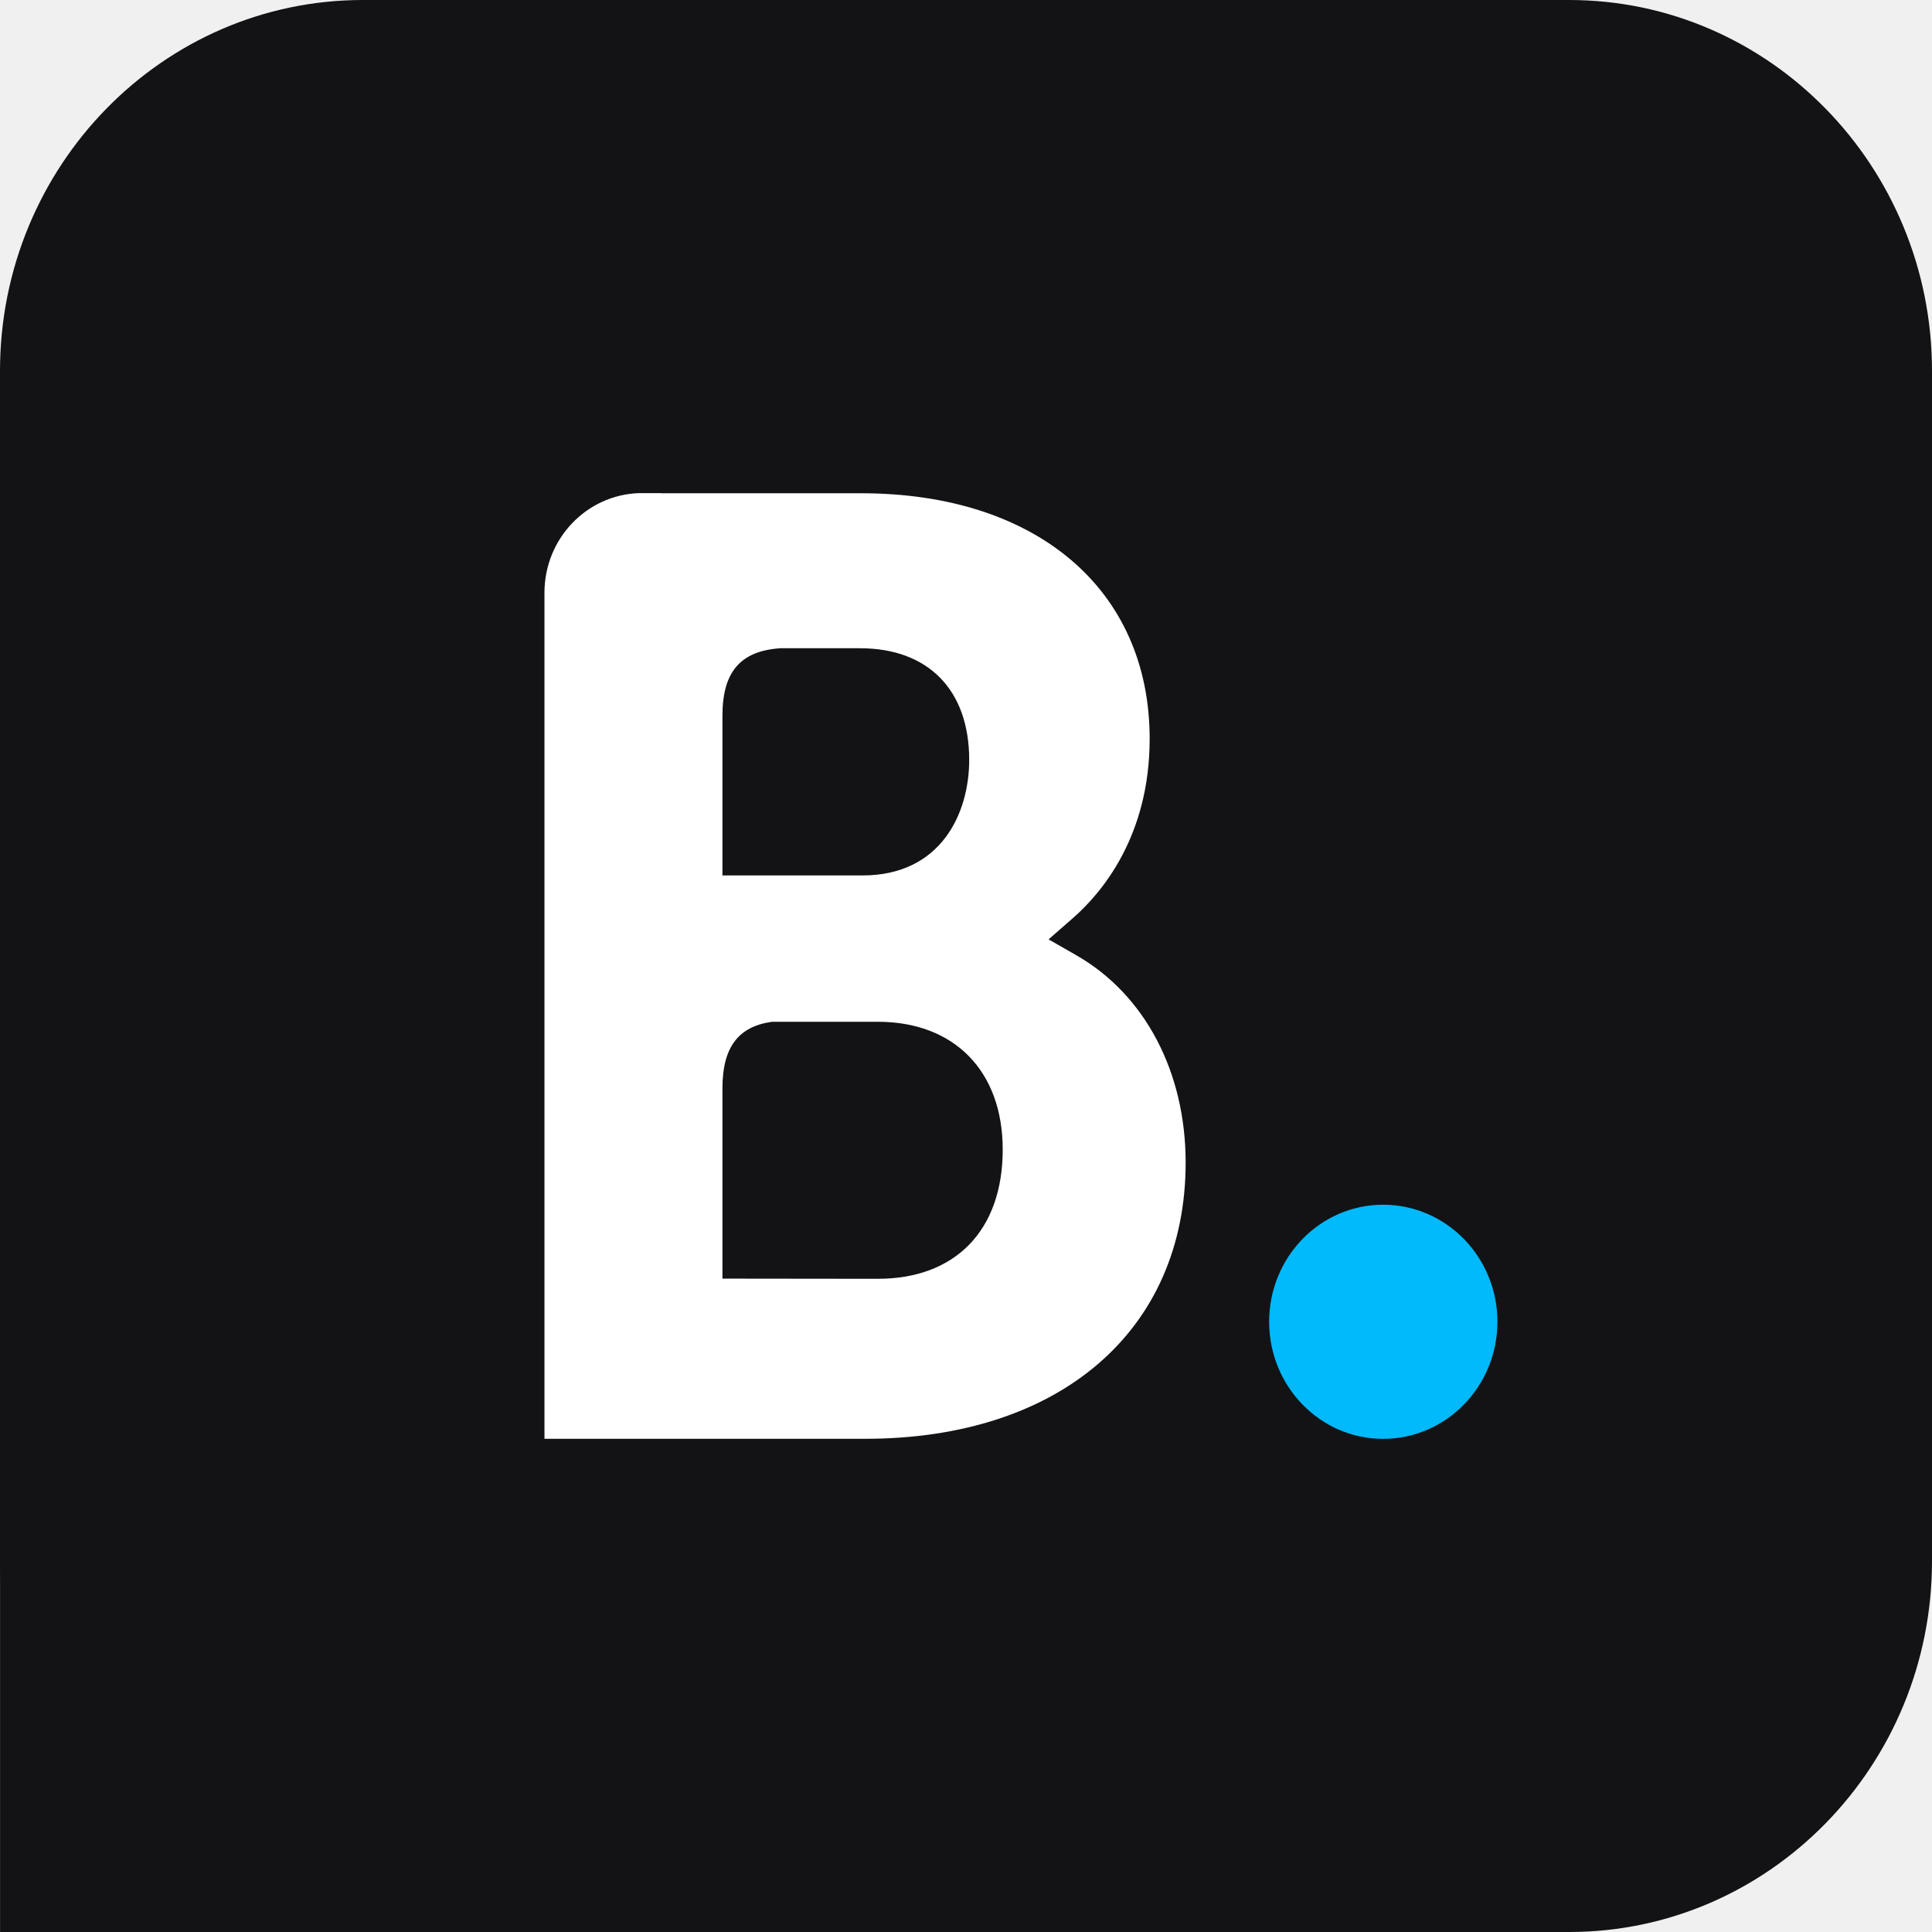
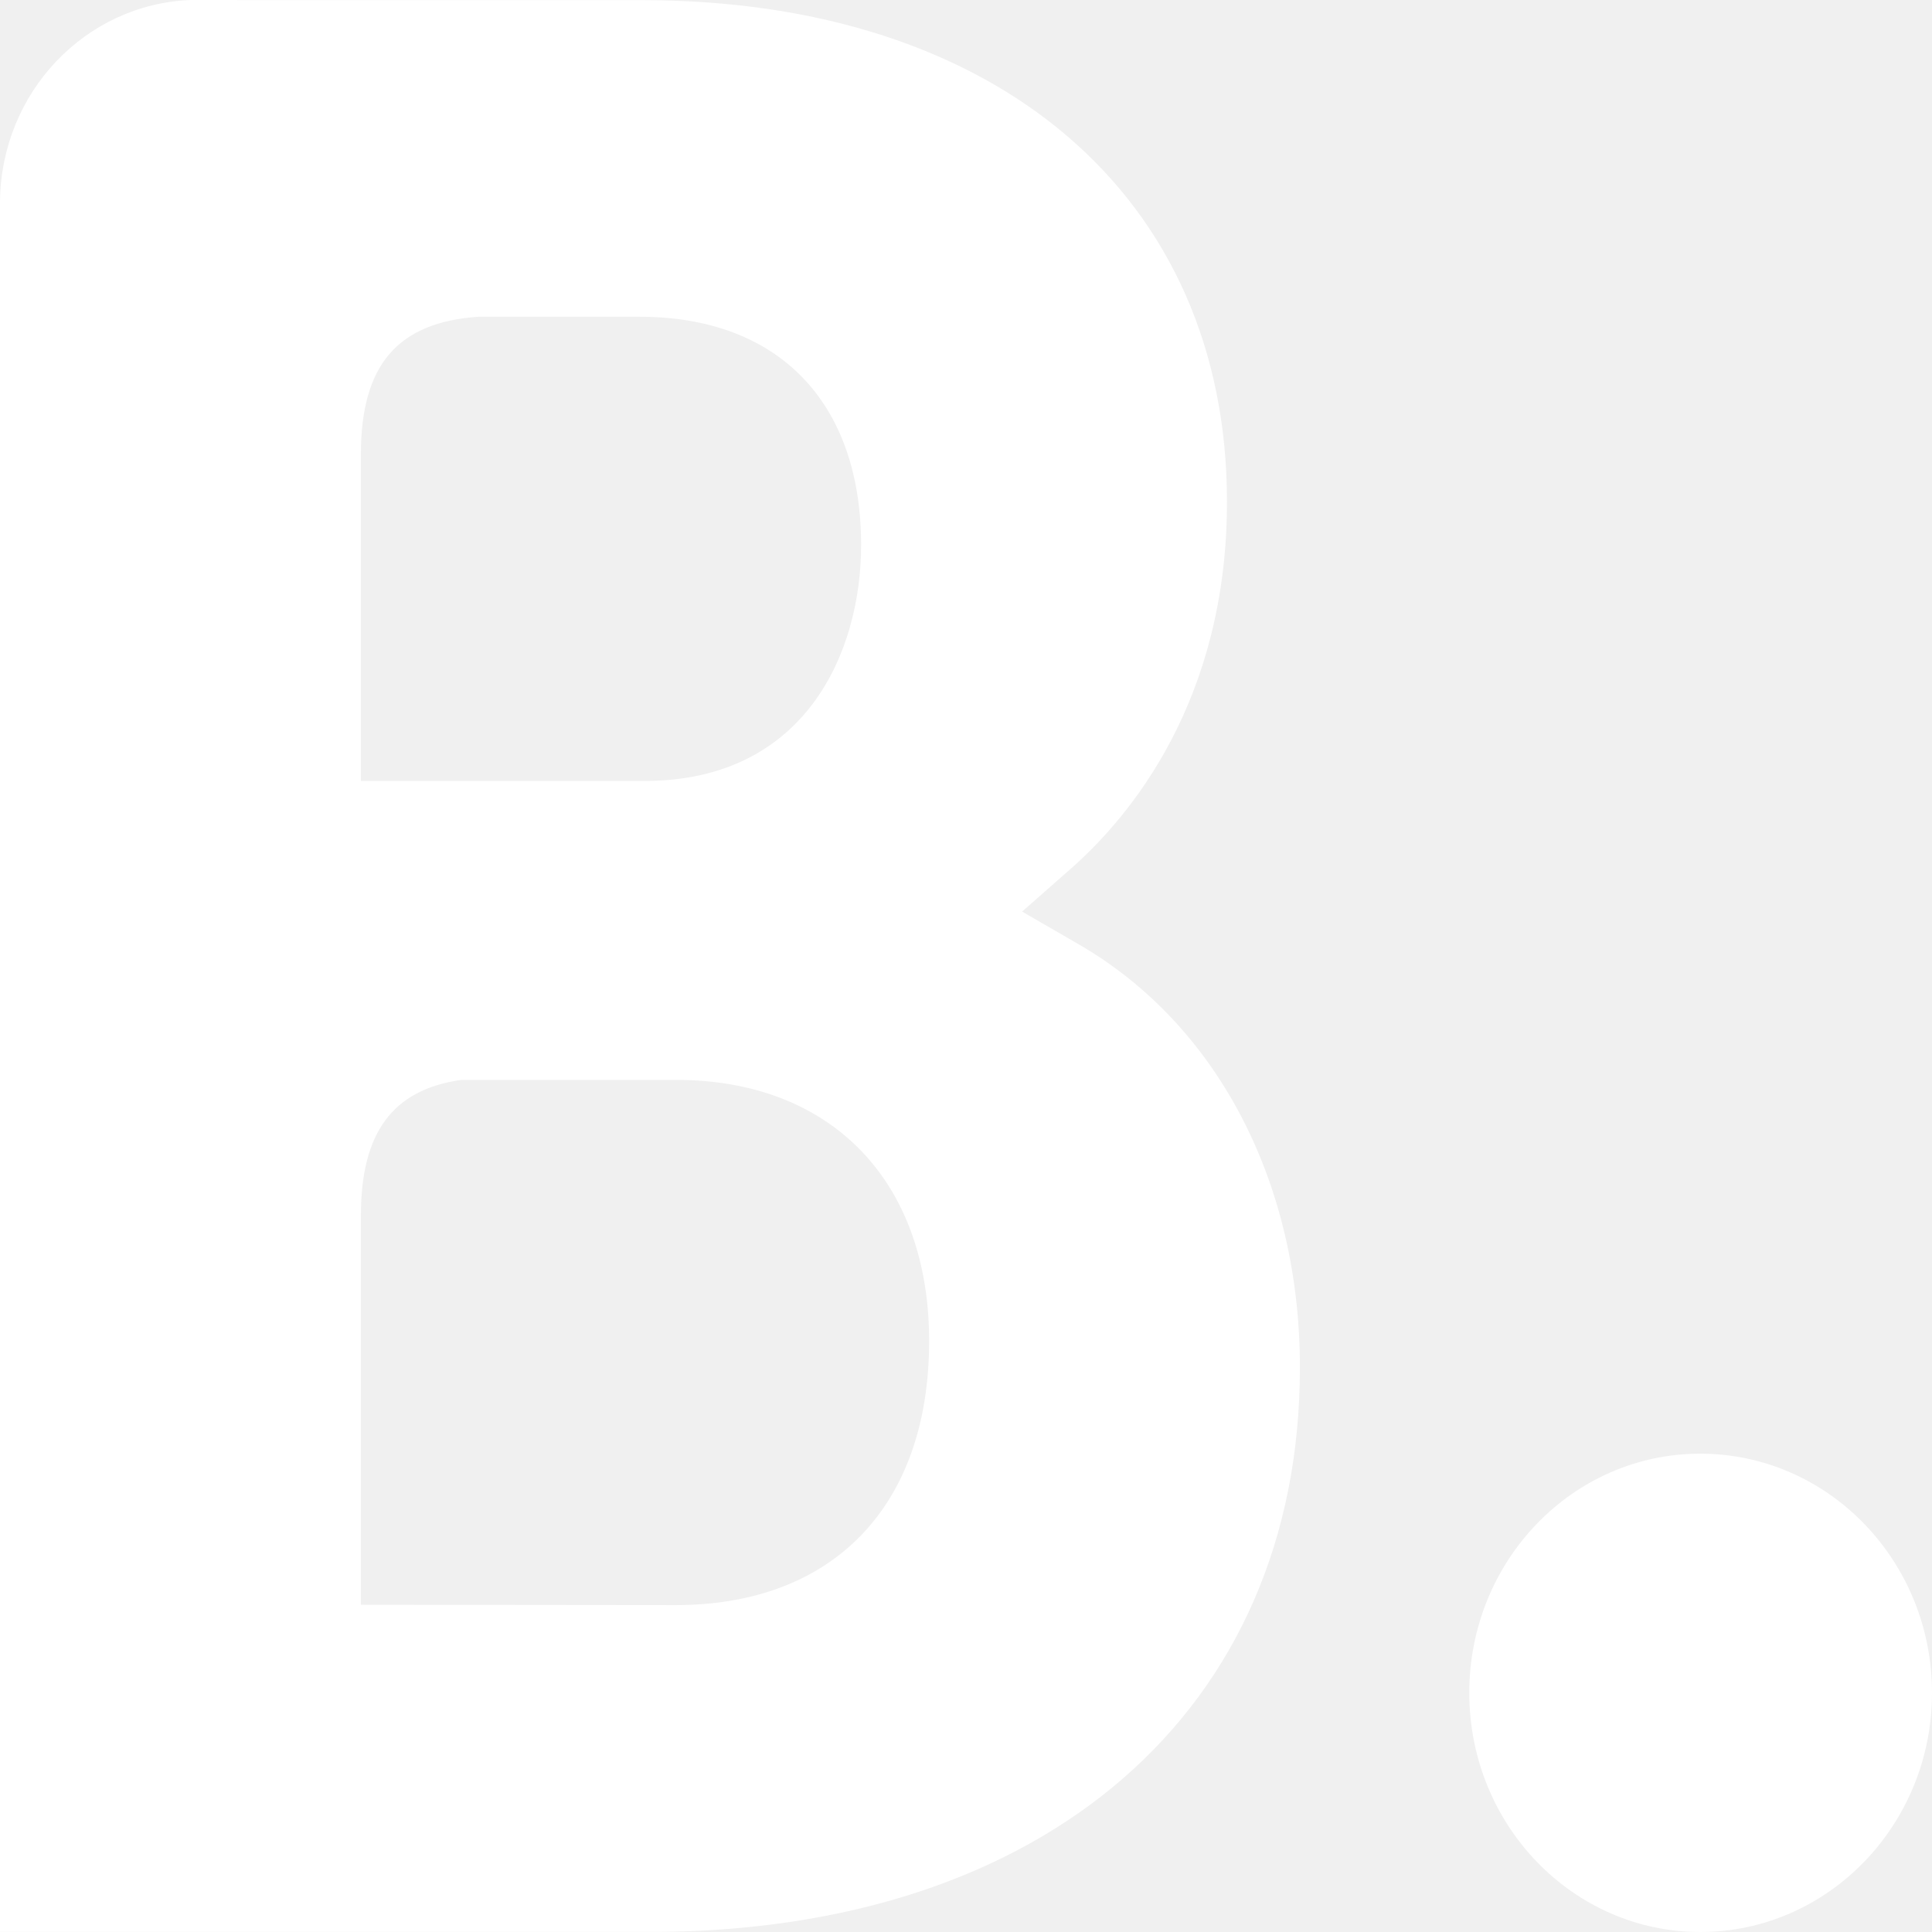
- <svg xmlns="http://www.w3.org/2000/svg" preserveAspectRatio="none" overflow="visible" style="display: block;" width="32" height="32" viewBox="0 0 32 32" fill="none">
-   <g id="Booking.com_Icon_2022 1" clip-path="url(#clip0_0_17)">
-     <path id="Vector" fill-rule="evenodd" clip-rule="evenodd" d="M32 6.144C32 2.753 29.306 0 25.99 0H6.01C2.694 0 8.25898e-07 2.753 8.25898e-07 6.144V25.856C8.25898e-07 29.246 2.694 32 6.01 32H25.99C29.306 32 32 29.246 32 25.856L32 6.144Z" fill="#131316" />
-     <path id="Vector_2" fill-rule="evenodd" clip-rule="evenodd" d="M0.001 19.88H15.983V32H0.001L0.001 19.88Z" fill="#131316" />
-     <g id="Group">
-       <path id="Vector_3" d="M14.543 21.181L11.966 21.178V18.027C11.966 17.354 12.221 17.004 12.785 16.924H14.543C15.797 16.924 16.608 17.732 16.608 19.041C16.608 20.384 15.818 21.18 14.543 21.181ZM11.966 12.682V11.852C11.966 11.127 12.266 10.781 12.925 10.737H14.244C15.375 10.737 16.053 11.428 16.053 12.587C16.053 13.469 15.588 14.5 14.285 14.5H11.966V12.682ZM17.834 15.826L17.368 15.559L17.775 15.203C18.249 14.787 19.042 13.851 19.042 12.237C19.042 9.764 17.167 8.17 14.265 8.17H10.953V8.168H10.576C9.716 8.201 9.027 8.916 9.018 9.801V23.831H14.33C17.556 23.831 19.638 22.035 19.638 19.255C19.638 17.757 18.965 16.477 17.834 15.826Z" fill="white" />
-       <path id="Vector_4" d="M21.021 21.893C21.021 20.821 21.867 19.954 22.908 19.954C23.953 19.954 24.802 20.821 24.802 21.893C24.802 22.963 23.953 23.832 22.908 23.832C21.867 23.832 21.021 22.963 21.021 21.893Z" fill="#00BAFC" />
-     </g>
+ <svg xmlns="http://www.w3.org/2000/svg" preserveAspectRatio="none" overflow="visible" style="display: block;" width="24" height="24" viewBox="0 0 24 24" fill="none">
+   <g id="Group">
+     <path id="Vector" d="M8.402 19.939L4.483 19.935V15.106C4.483 14.075 4.871 13.538 5.728 13.415H8.402C10.309 13.415 11.542 14.654 11.542 16.659C11.542 18.718 10.34 19.937 8.402 19.939ZM4.483 6.916V5.645C4.483 4.533 4.94 4.004 5.941 3.935H7.947C9.667 3.935 10.697 4.995 10.697 6.771C10.697 8.122 9.99 9.701 8.01 9.701H4.483V6.916ZM13.406 11.734L12.697 11.324L13.316 10.779C14.036 10.141 15.242 8.707 15.242 6.234C15.242 2.445 12.391 0.002 7.978 0.002H2.943V0H2.369C1.062 0.05 0.014 1.146 0 2.502V23.999H8.078C12.982 23.999 16.148 21.248 16.148 16.987C16.148 14.692 15.125 12.731 13.406 11.734Z" fill="white" />
+     <path id="Vector_2" d="M18.252 21.029C18.252 19.387 19.537 18.058 21.121 18.058C22.709 18.058 24 19.387 24 21.029C24 22.669 22.709 24 21.121 24C19.537 24 18.252 22.669 18.252 21.029Z" fill="white" />
  </g>
-   <defs>
-     <clipPath id="clip0_0_17">
-       <rect width="32" height="32" fill="white" />
-     </clipPath>
-   </defs>
</svg>
